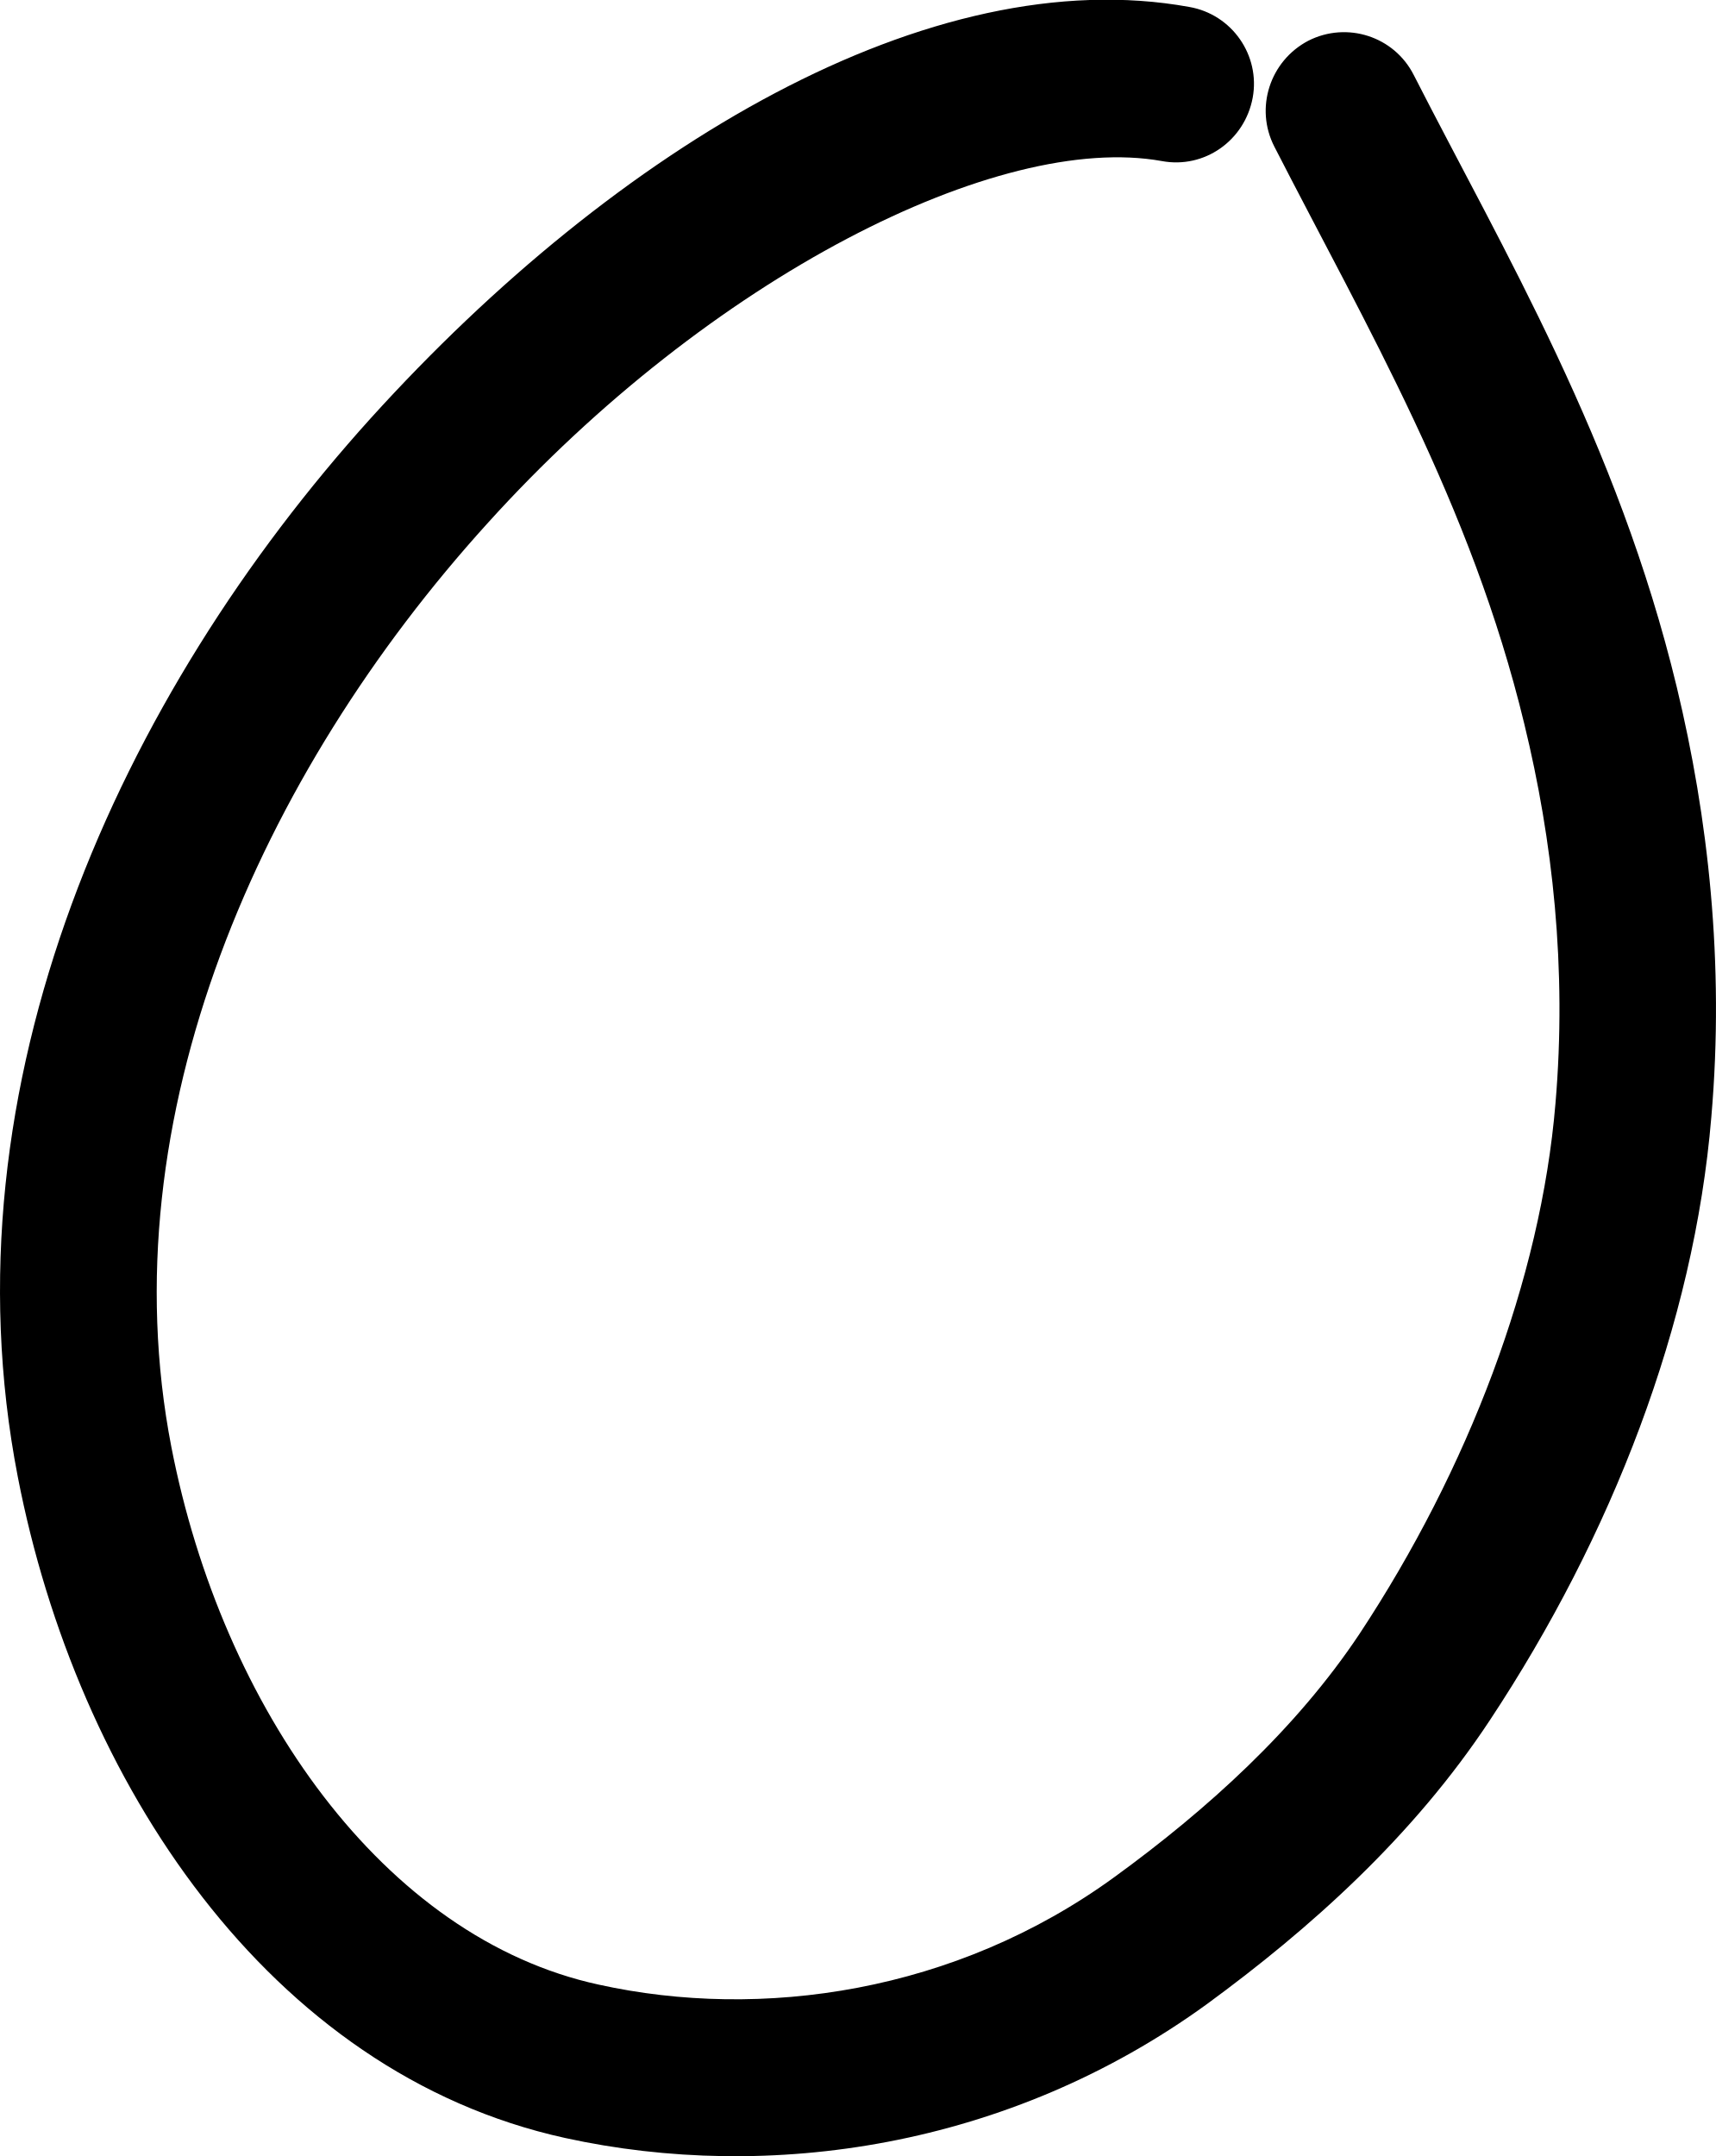
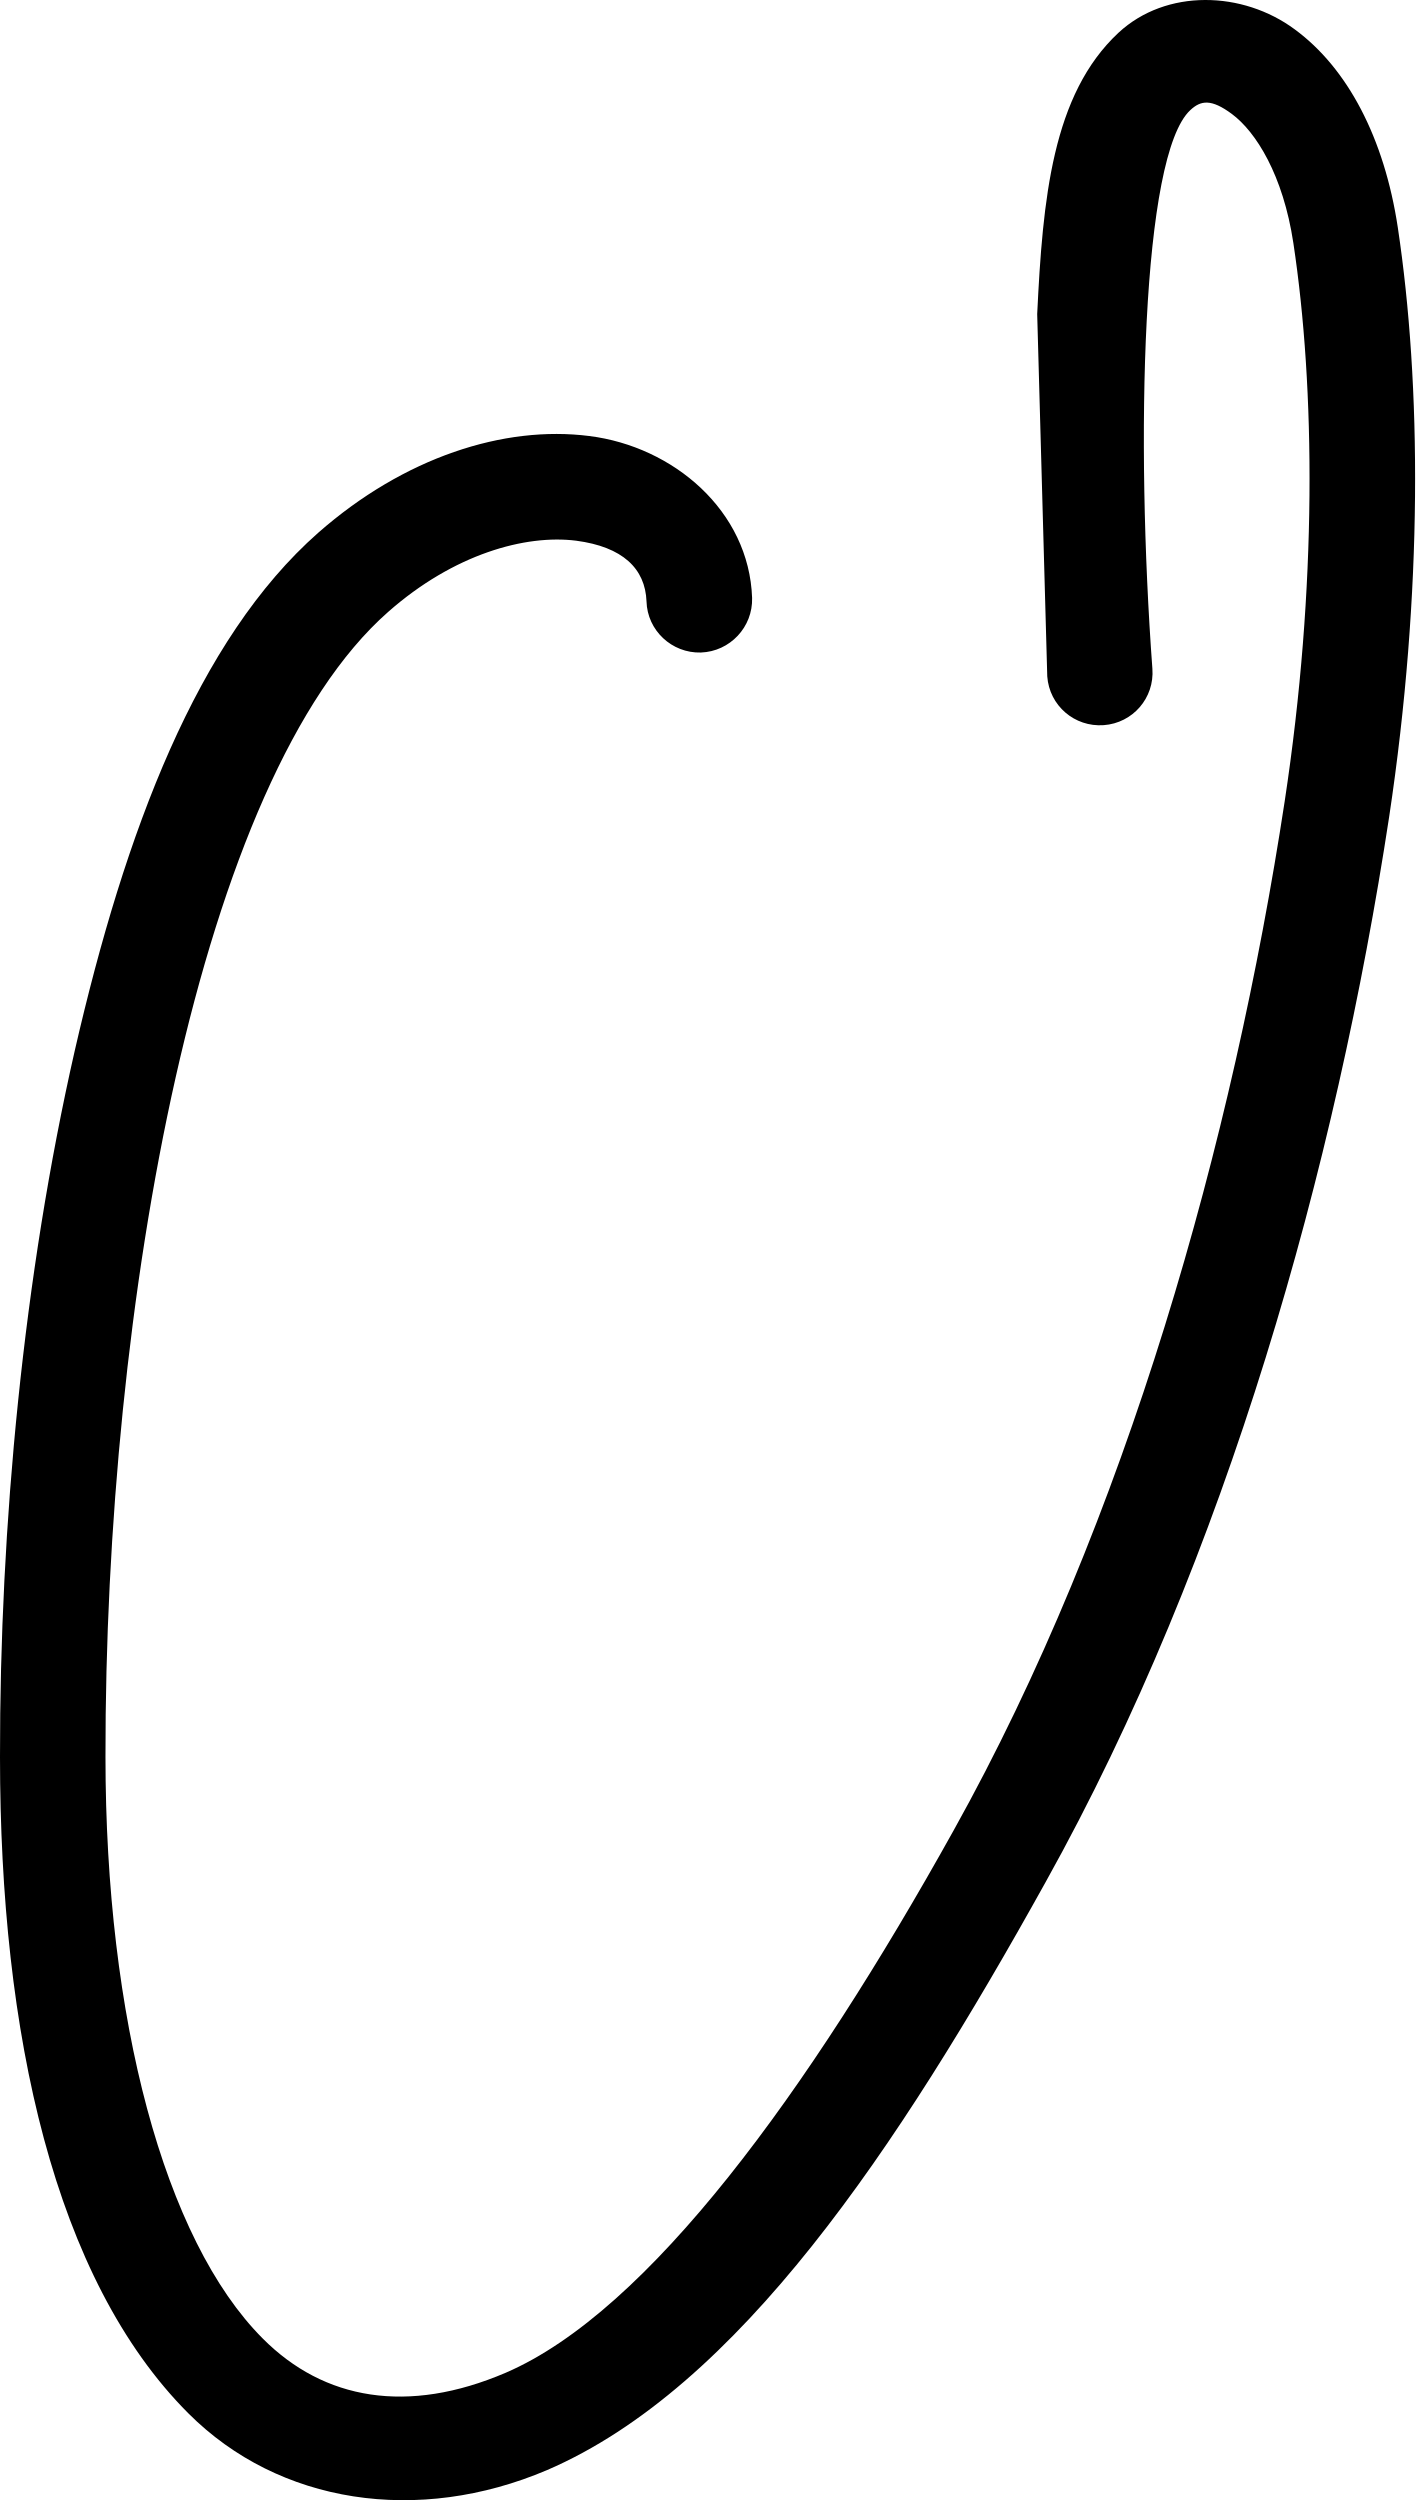
- <svg xmlns="http://www.w3.org/2000/svg" viewBox="0 0 6.660 8.367" width="6.660" height="8.367">
+ <svg xmlns="http://www.w3.org/2000/svg" viewBox="0 0 12.235 21.616" width="12.235" height="21.616">
  <g fill="black" stroke="none">
-     <path d="M 4.946 0.569 C 4.869 0.419 4.929 0.236 5.078 0.158 C 5.228 0.082 5.411 0.141 5.487 0.291 C 5.834 0.971 6.278 1.713 6.508 2.667 C 6.629 3.170 6.694 3.735 6.642 4.335 C 6.575 5.140 6.255 5.961 5.783 6.675 C 5.483 7.130 5.081 7.487 4.685 7.777 C 3.914 8.337 2.982 8.470 2.193 8.297 C 1.042 8.044 0.298 6.912 0.069 5.731 C -0.227 4.205 0.467 2.699 1.439 1.623 C 2.396 0.566 3.612 -0.155 4.616 0.027 C 4.782 0.056 4.892 0.215 4.862 0.379 C 4.831 0.546 4.674 0.656 4.509 0.625 C 3.877 0.511 2.756 1.074 1.891 2.032 C 1.010 3.004 0.417 4.335 0.665 5.615 C 0.862 6.628 1.489 7.521 2.324 7.702 C 2.954 7.841 3.708 7.734 4.326 7.284 C 4.685 7.023 5.031 6.710 5.277 6.340 C 5.698 5.702 5.980 4.965 6.037 4.283 C 6.082 3.758 6.026 3.260 5.916 2.809 C 5.710 1.956 5.303 1.266 4.946 0.569 Z" />
+     <path d="M 6.503 5.170 C 6.510 5.422 6.312 5.633 6.060 5.642 C 5.809 5.649 5.597 5.451 5.590 5.200 C 5.579 4.916 5.384 4.728 4.981 4.675 C 4.543 4.620 3.924 4.790 3.356 5.291 C 1.723 6.728 0.907 11.274 0.912 15.191 C 0.912 17.449 1.418 19.366 2.273 20.221 C 2.802 20.752 3.526 20.878 4.372 20.516 C 5.607 19.984 6.985 18.092 8.244 15.829 C 9.742 13.143 10.663 9.849 11.108 6.928 C 11.390 5.069 11.372 3.355 11.183 2.102 C 11.094 1.511 10.858 1.139 10.652 0.986 C 10.473 0.853 10.383 0.867 10.292 0.952 C 9.870 1.343 9.818 3.803 9.964 5.782 C 9.983 6.034 9.795 6.252 9.543 6.270 C 9.291 6.288 9.073 6.101 9.055 5.848 L 8.968 2.716 C 9.016 1.720 9.098 0.817 9.671 0.283 C 10.084 -0.100 10.746 -0.079 11.195 0.254 C 11.651 0.589 11.969 1.192 12.086 1.967 C 12.290 3.326 12.304 5.117 12.011 7.064 C 11.552 10.073 10.613 13.452 9.041 16.273 C 7.751 18.596 6.381 20.645 4.731 21.357 C 3.616 21.832 2.413 21.652 1.629 20.867 C 0.470 19.707 0.000 17.586 0.000 15.191 C -0.002 13.187 0.204 11.028 0.646 9.086 C 1.082 7.186 1.707 5.527 2.752 4.606 C 3.494 3.954 4.358 3.676 5.095 3.770 C 5.822 3.861 6.477 4.416 6.503 5.170 Z" />
  </g>
</svg>
